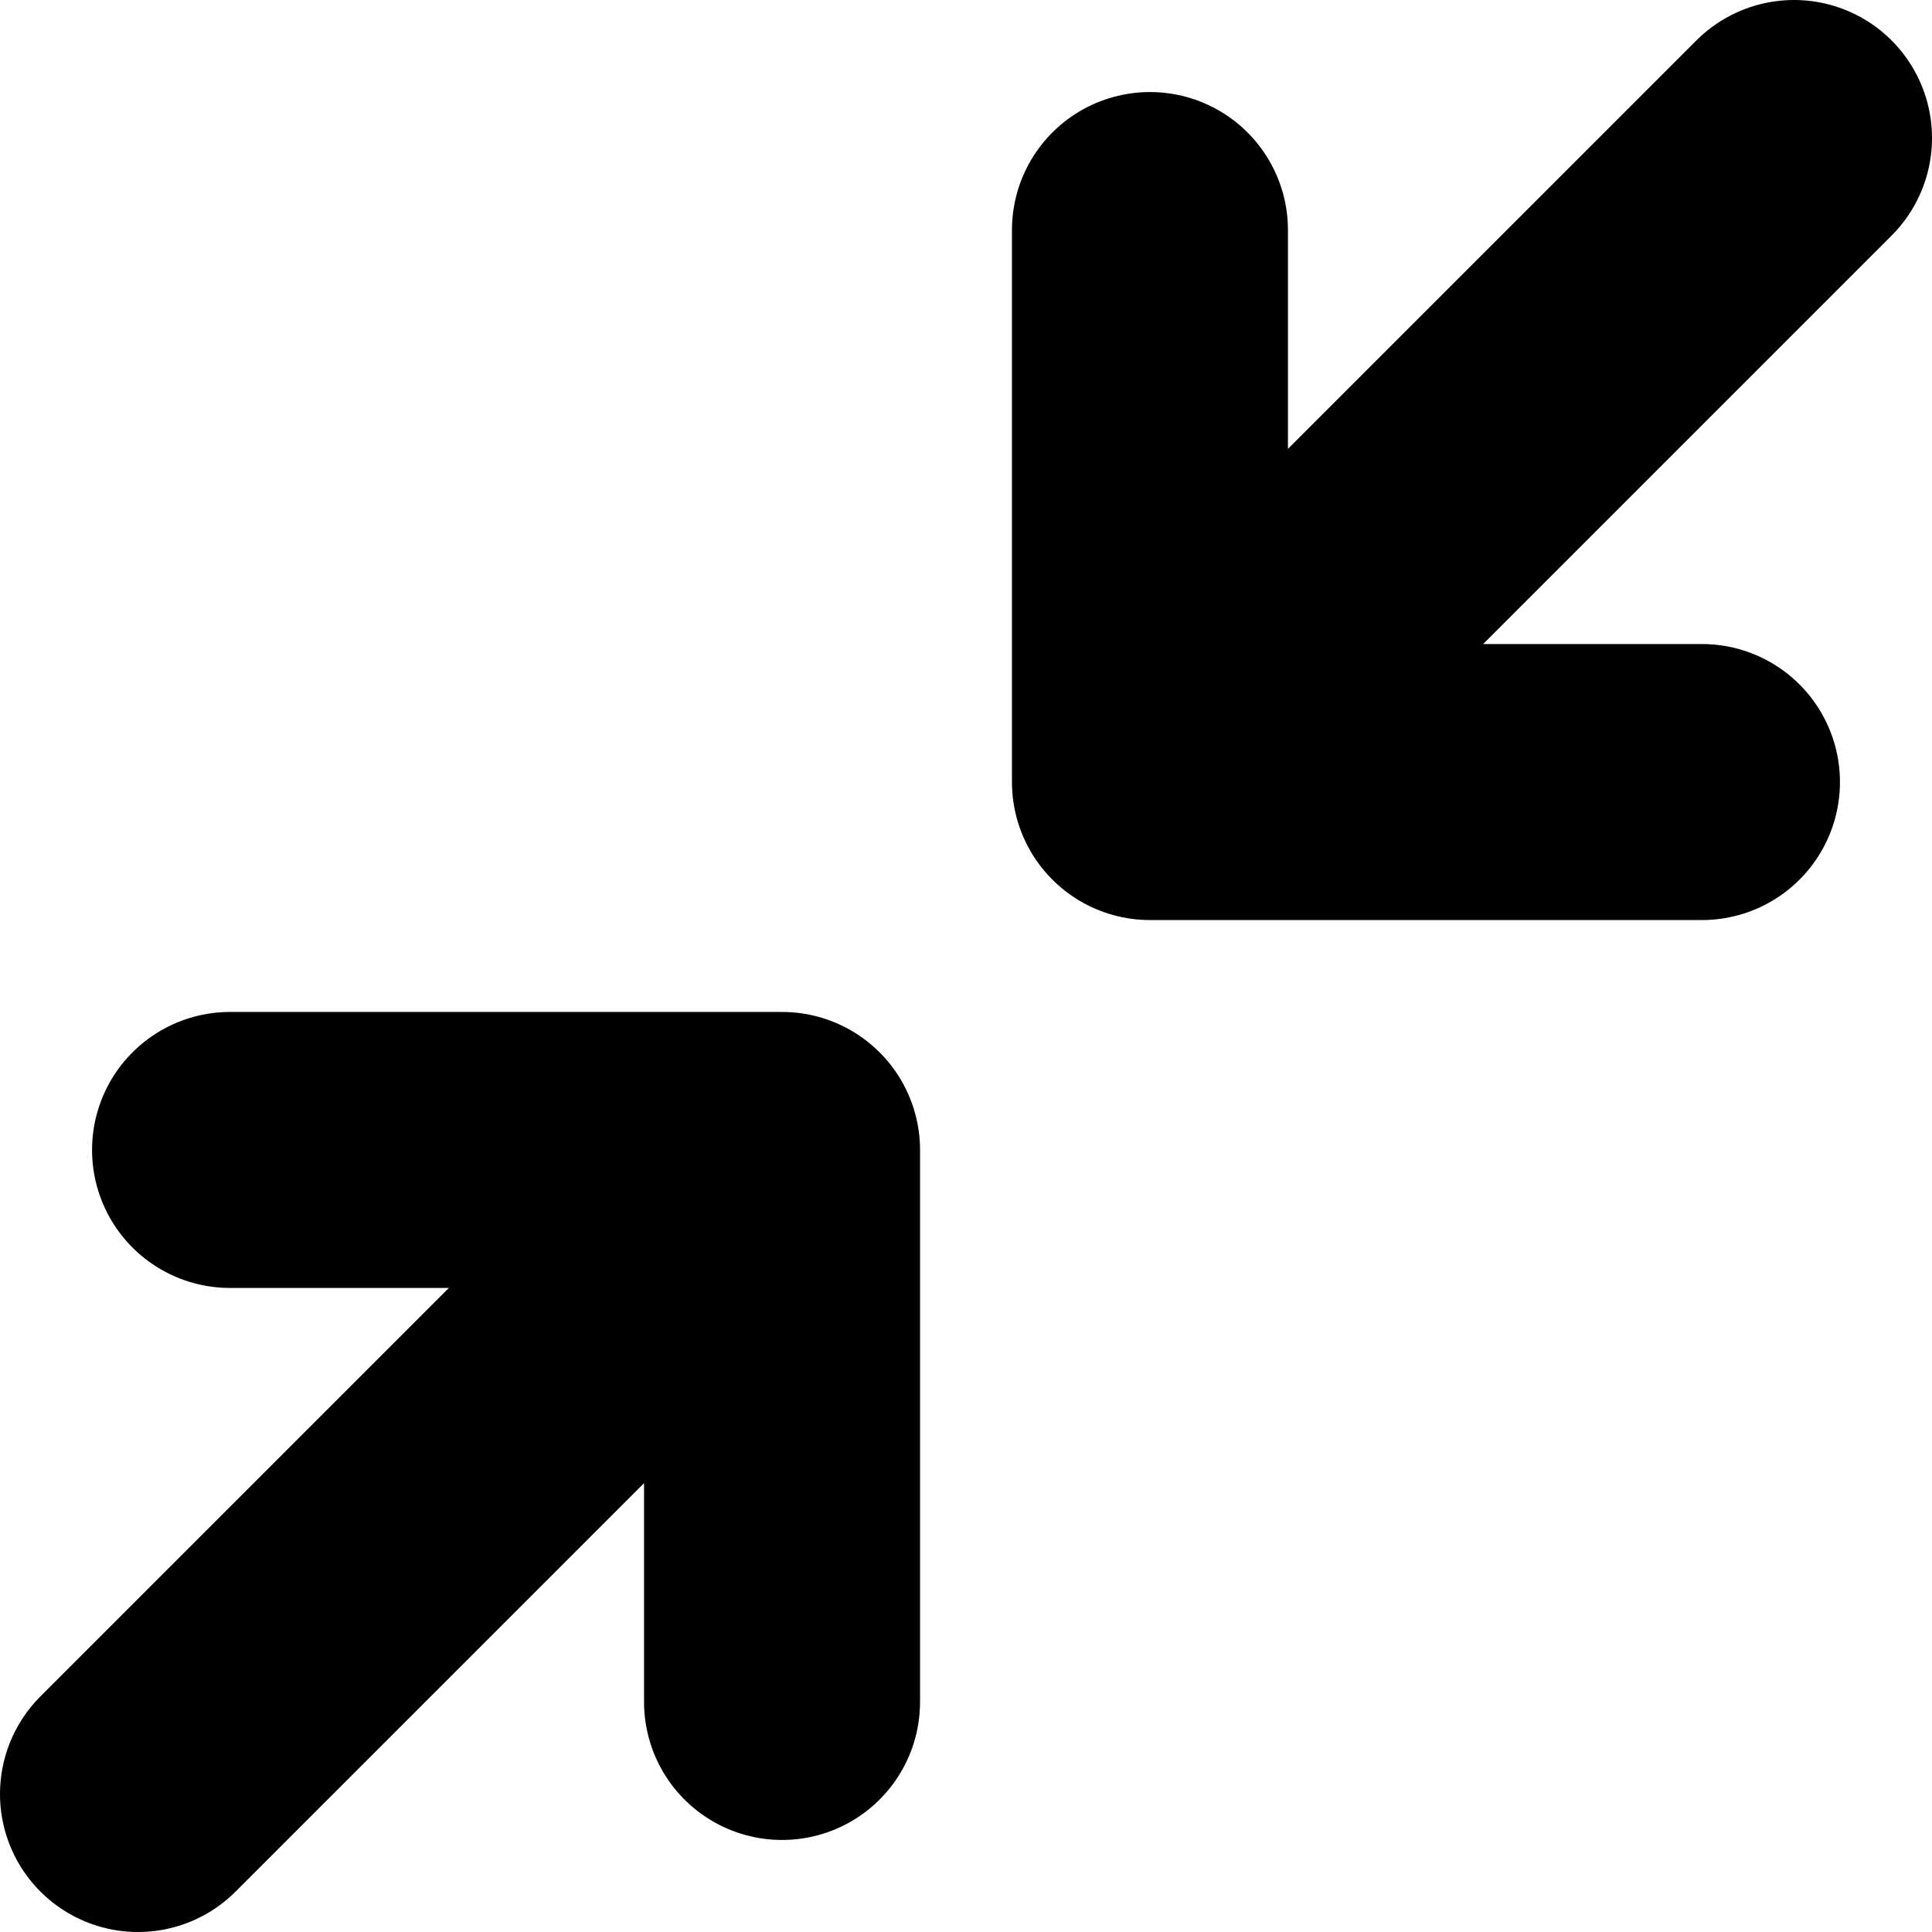
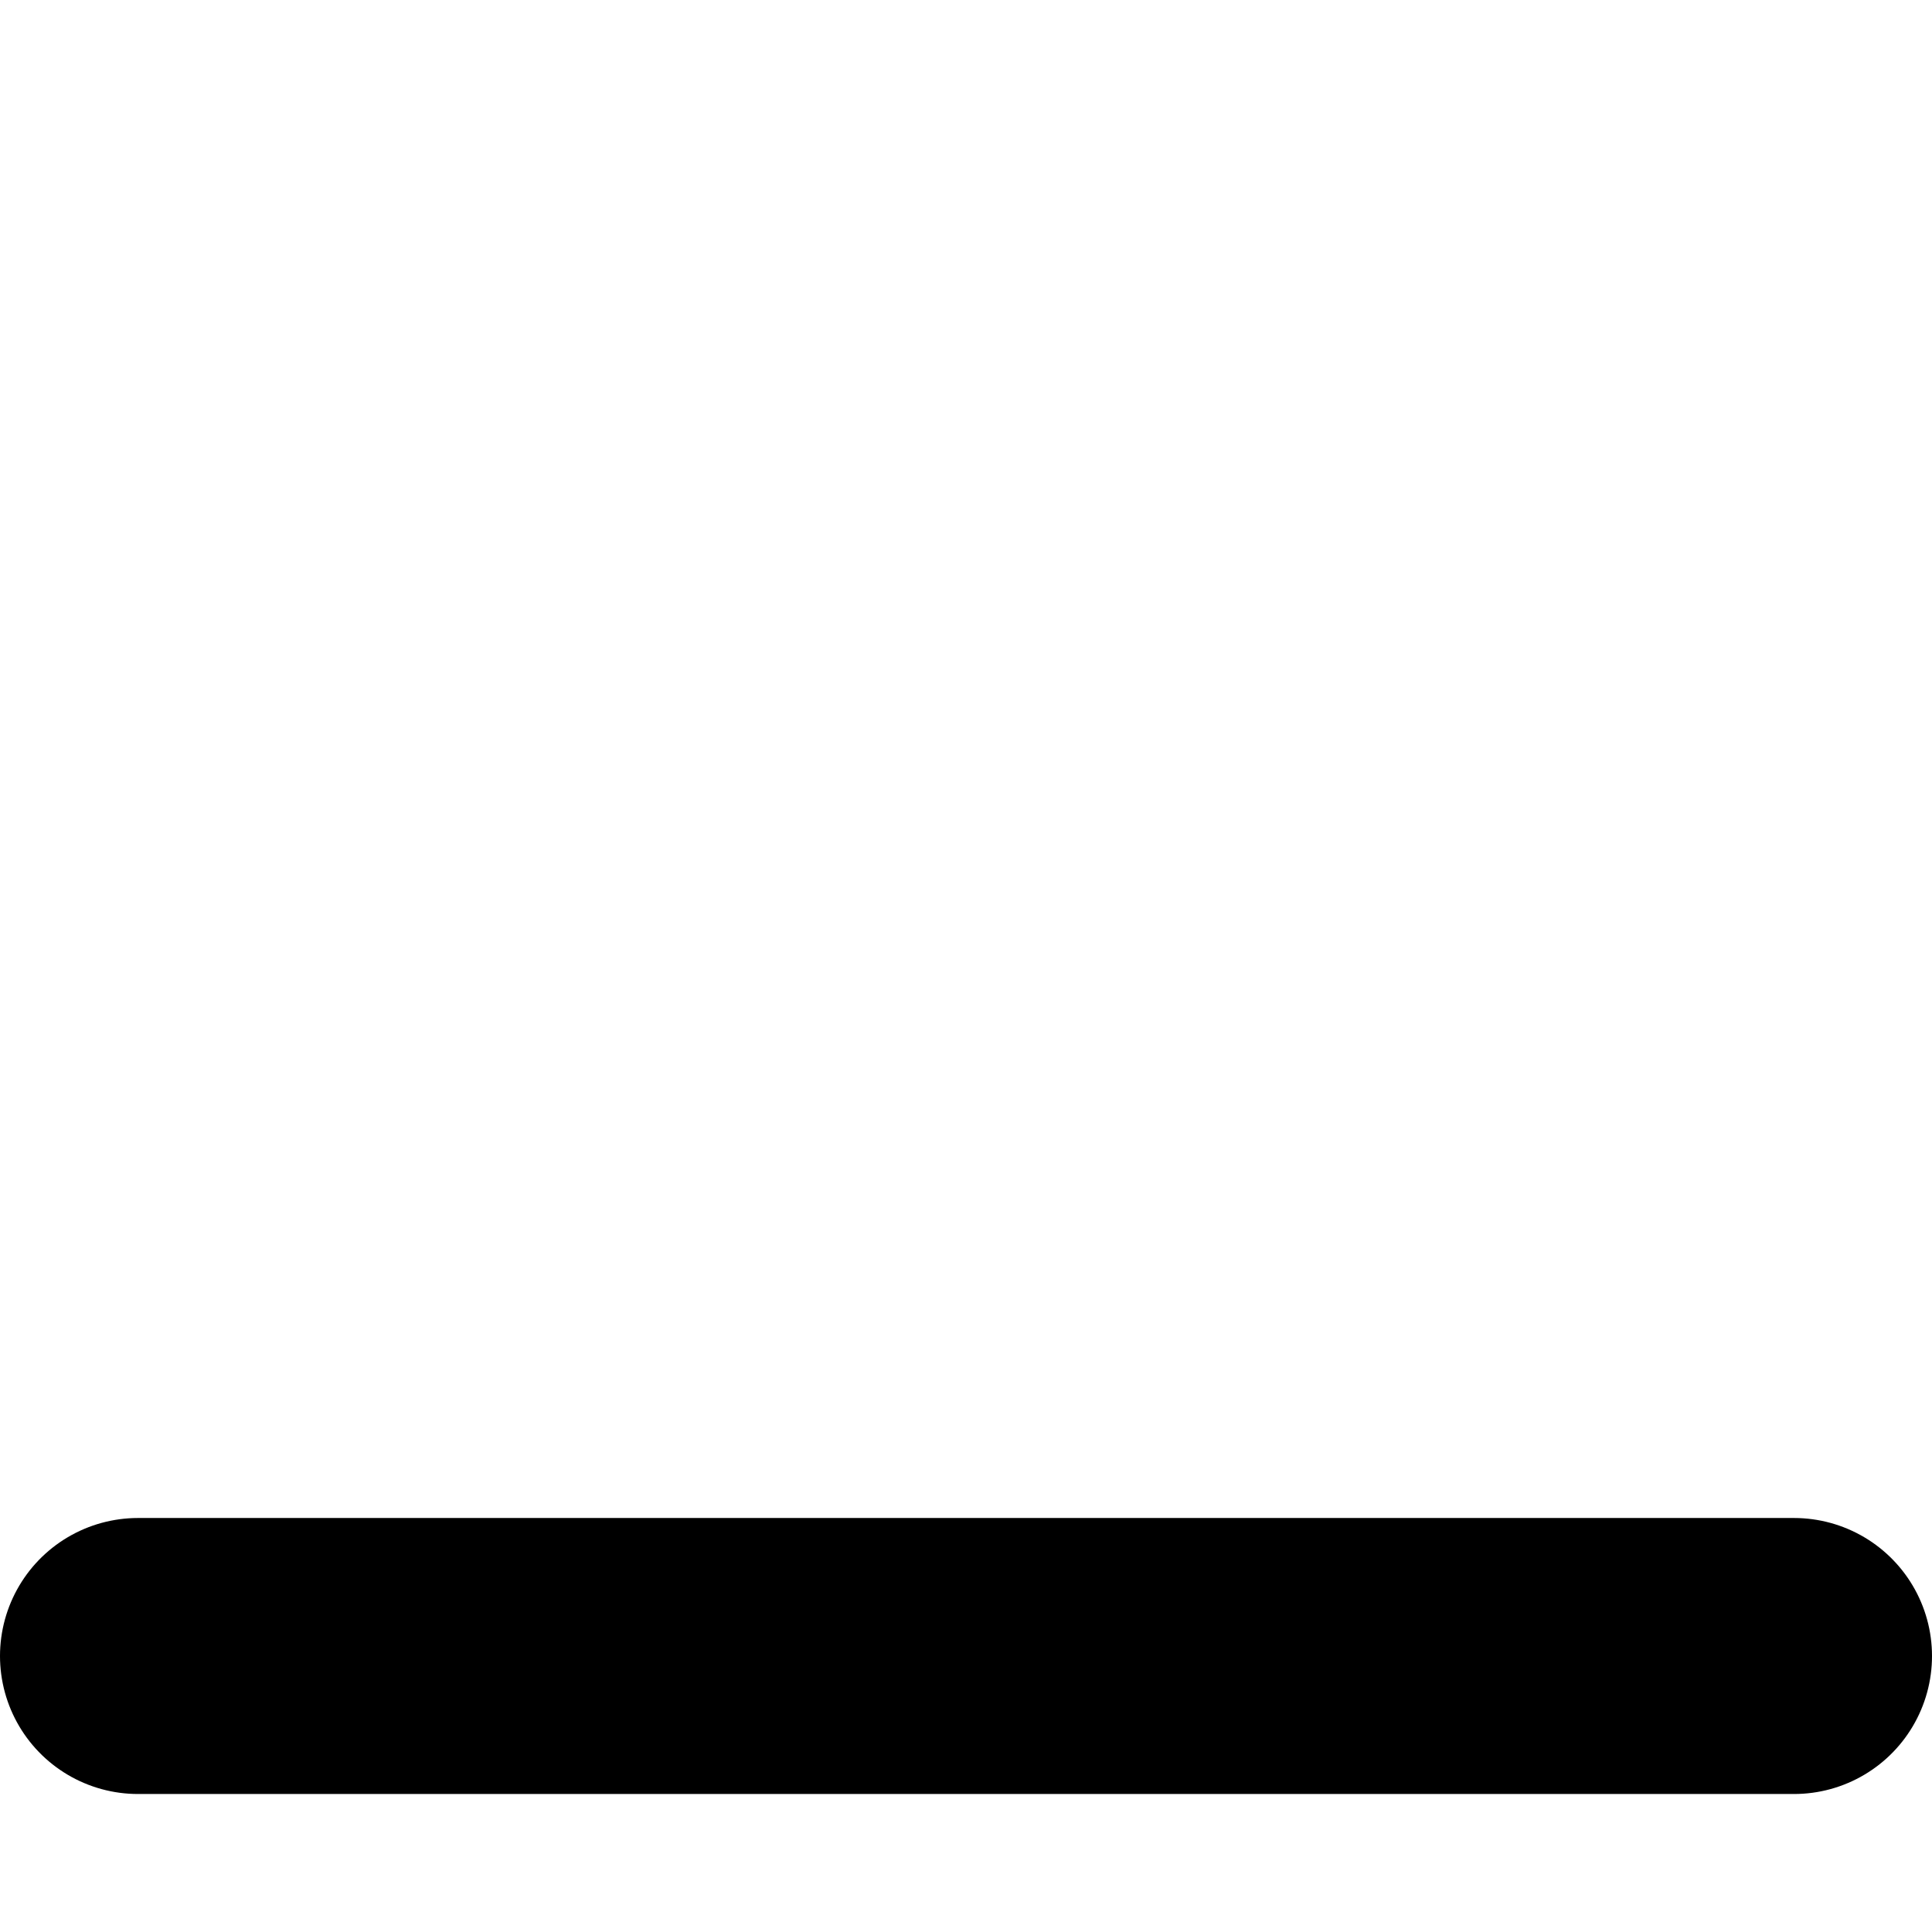
- <svg xmlns="http://www.w3.org/2000/svg" viewBox="0 0 14 14" fill="none">
-   <path d="M1.667 8.333H5.667M5.667 8.333V12.333M5.667 8.333L1 13M12.333 5.667H8.333M8.333 5.667V1.667M8.333 5.667L13 1" stroke="currentColor" stroke-width="2" stroke-linecap="round" stroke-linejoin="round" />
+ <svg xmlns="http://www.w3.org/2000/svg" width="14" height="14" viewBox="0 0 14 14" fill="none">
+   <line x1="1" y1="12" x2="13" y2="12" stroke="currentColor" stroke-width="2" stroke-linecap="round" stroke-linejoin="round" />
</svg>
